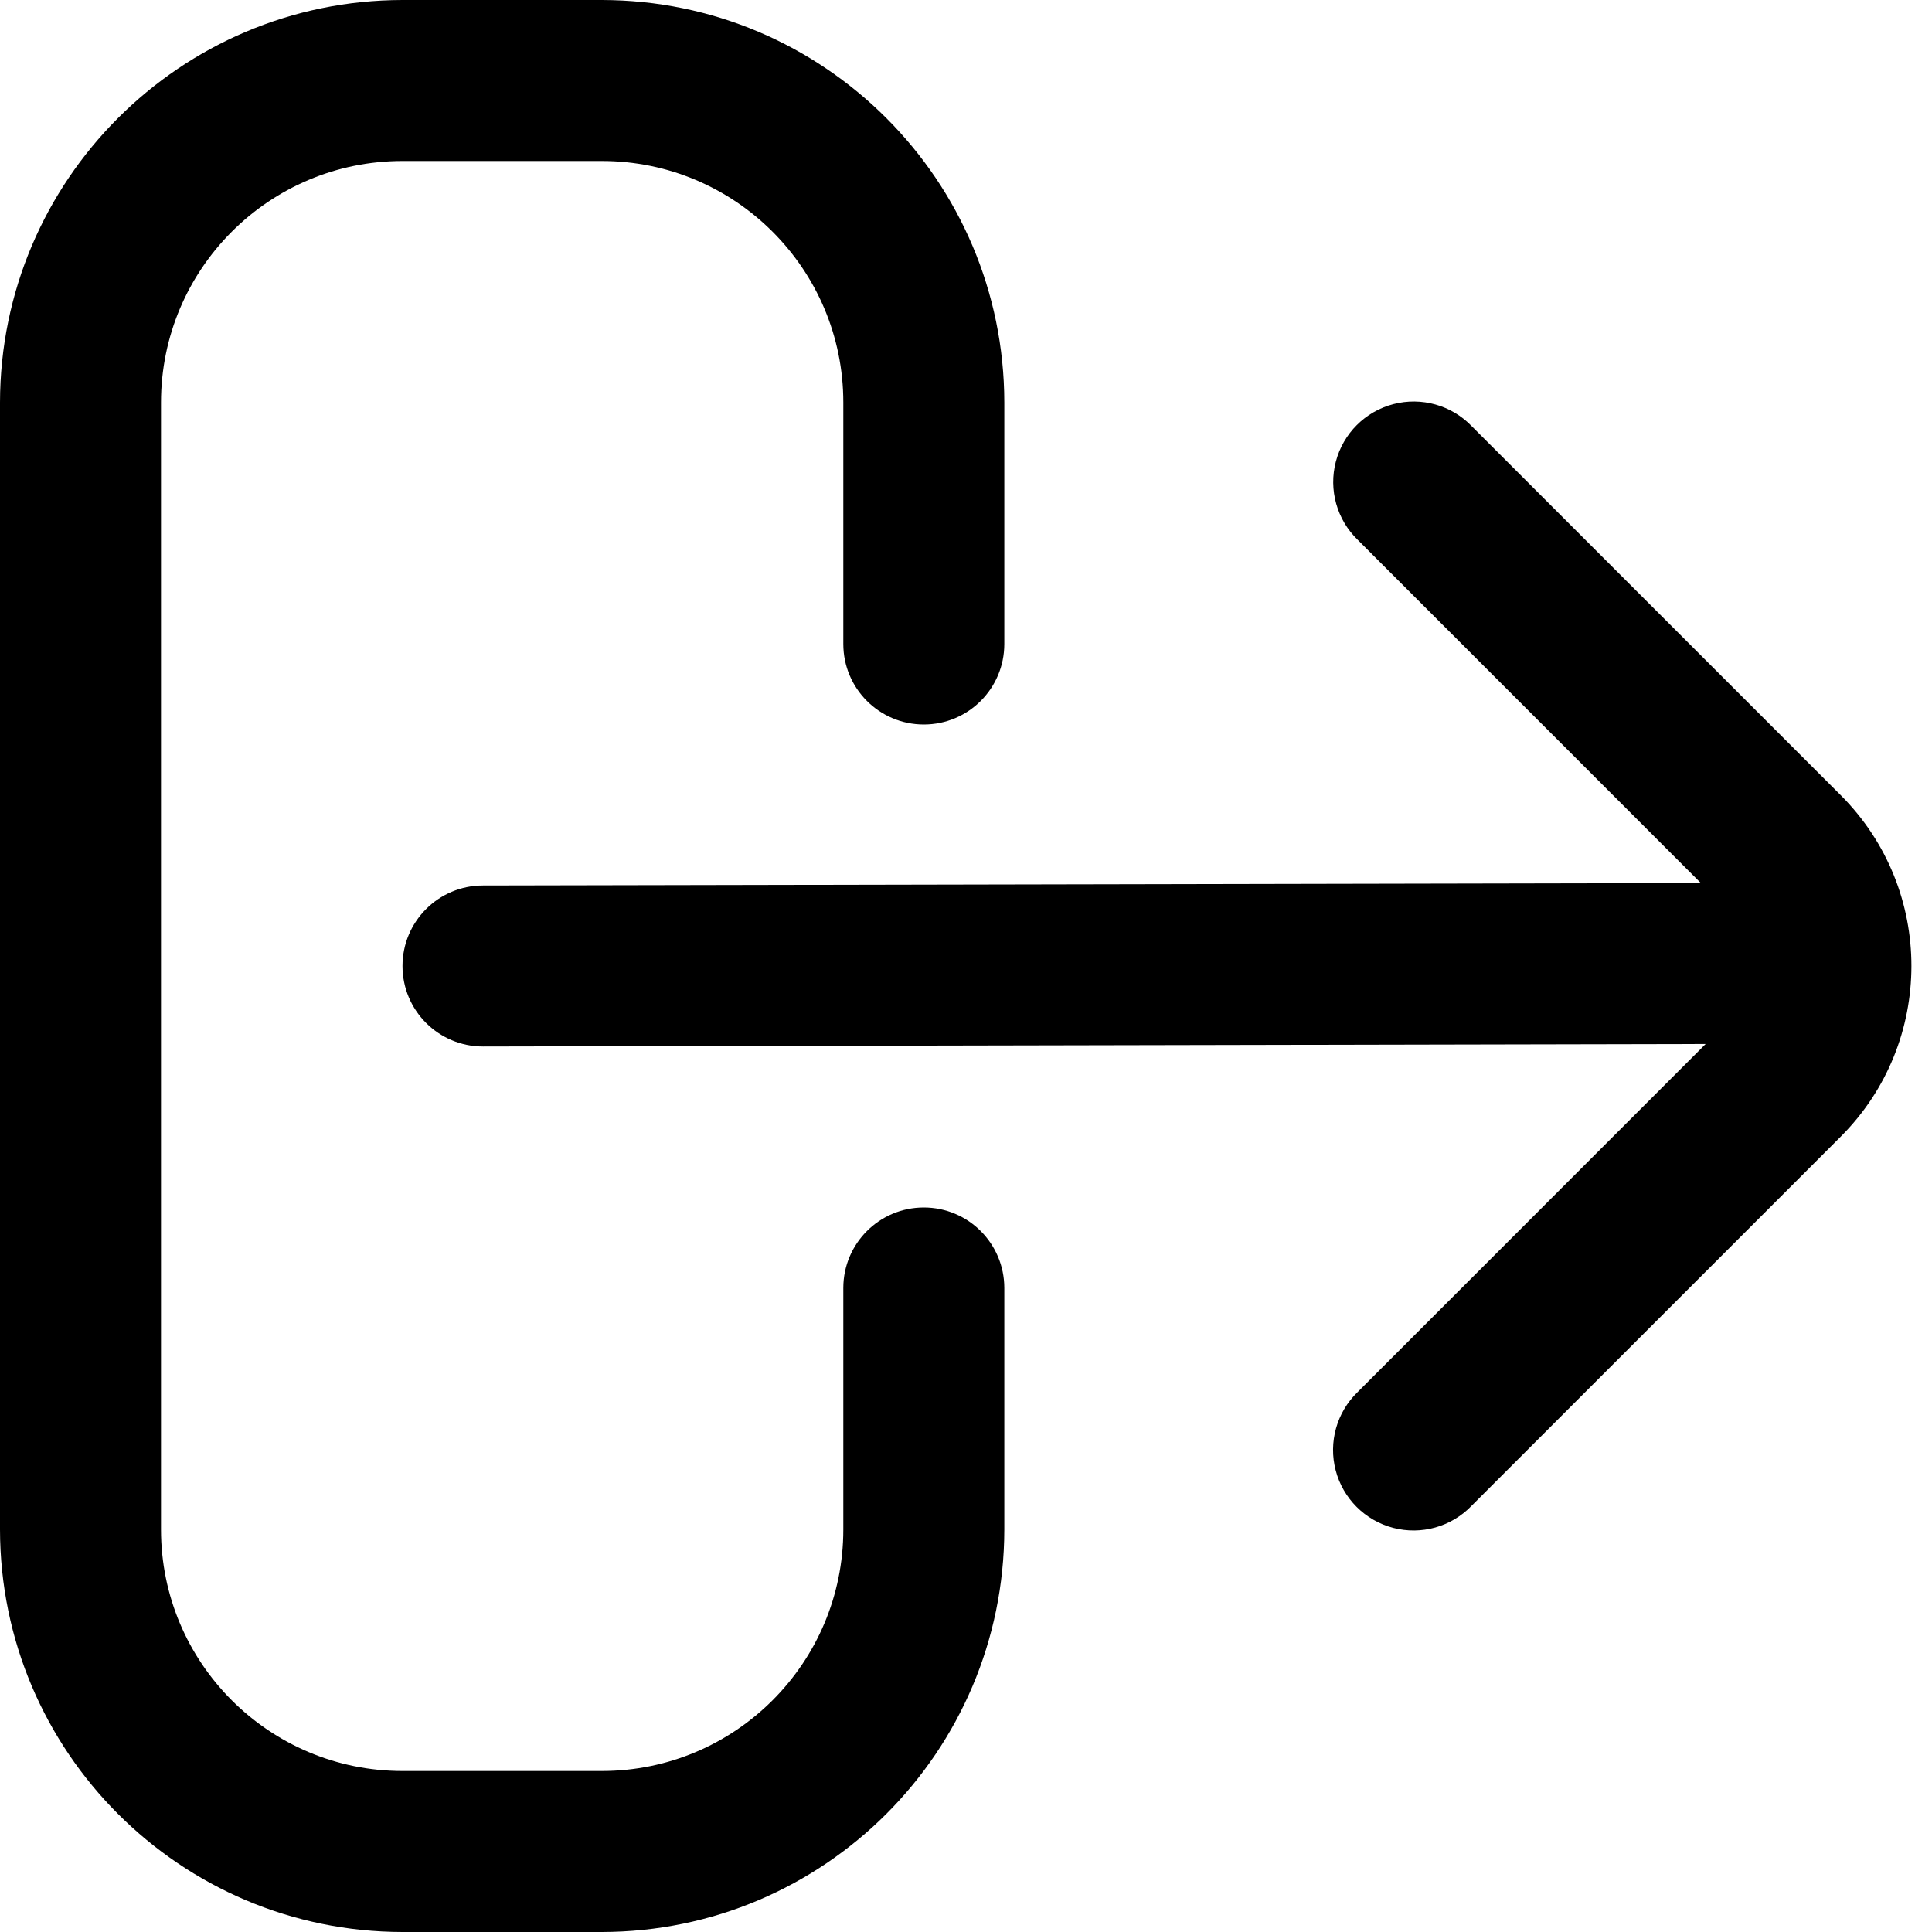
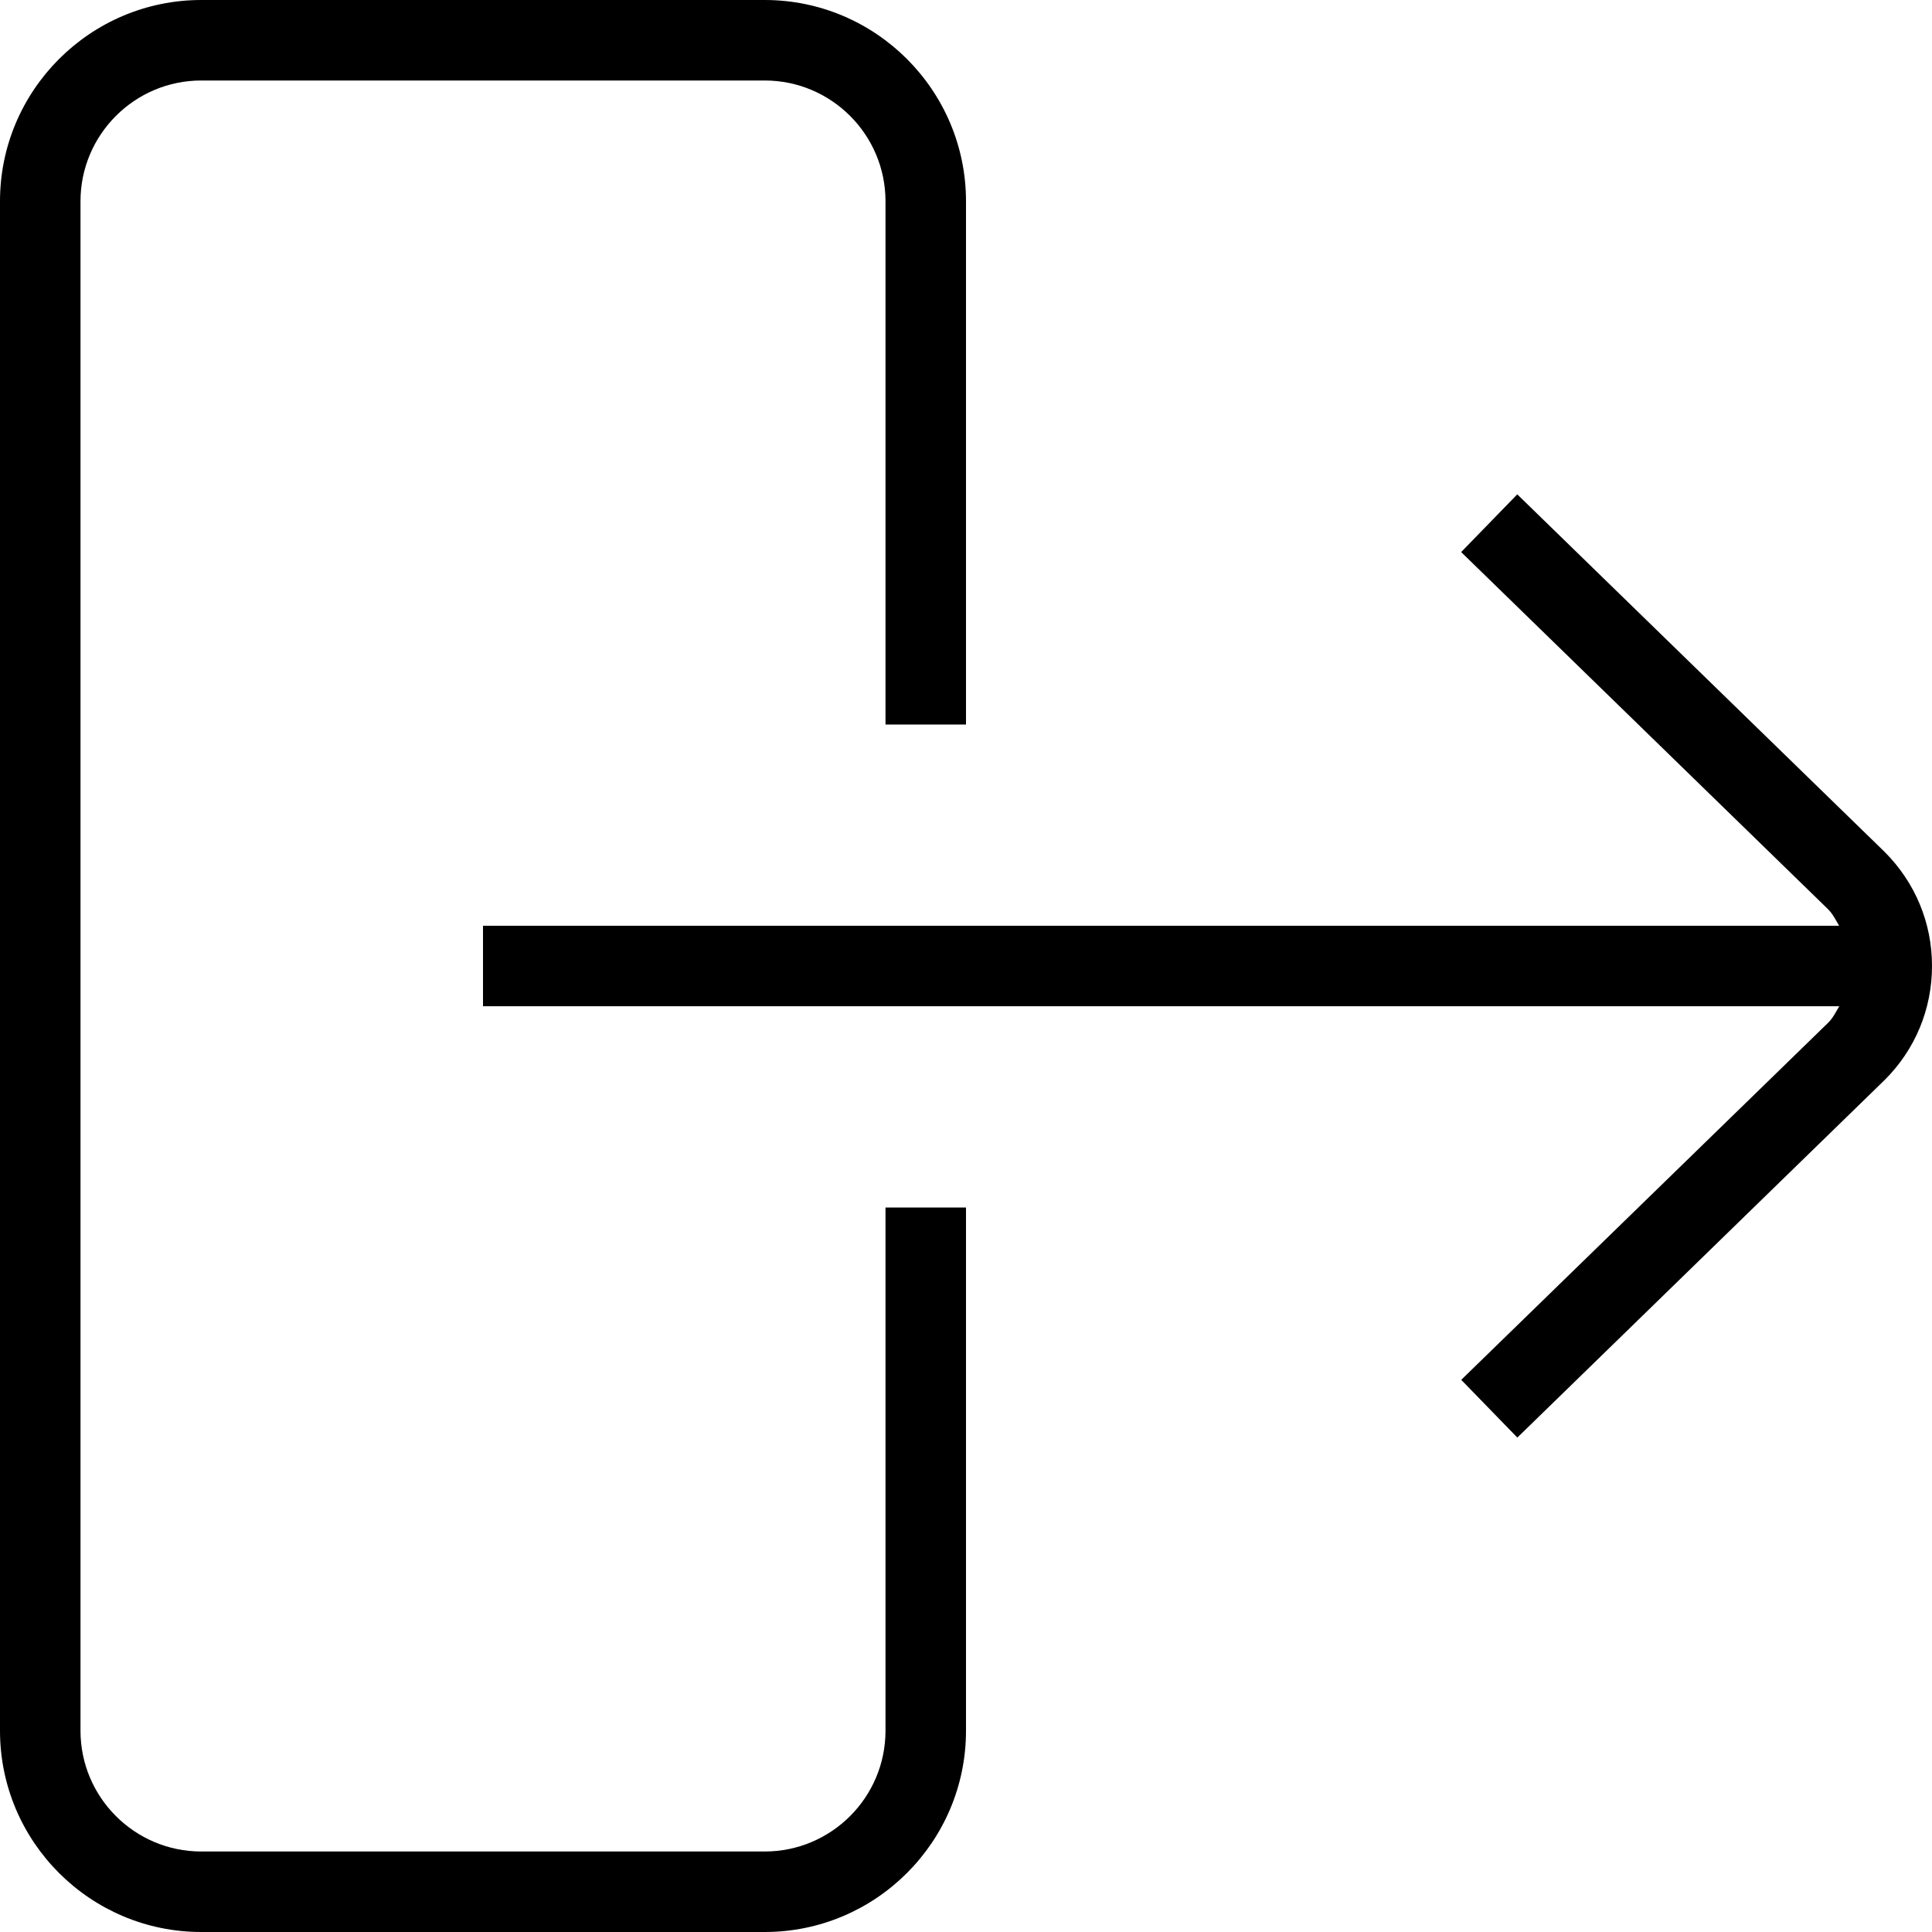
- <svg xmlns="http://www.w3.org/2000/svg" id="Layer_1" data-name="Layer 1" viewBox="0 0 24 24" width="512" height="512">
-   <path d="M11.476,15a1,1,0,0,0-1,1v3a3,3,0,0,1-3,3H5a3,3,0,0,1-3-3V5A3,3,0,0,1,5,2H7.476a3,3,0,0,1,3,3V8a1,1,0,0,0,2,0V5a5.006,5.006,0,0,0-5-5H5A5.006,5.006,0,0,0,0,5V19a5.006,5.006,0,0,0,5,5H7.476a5.006,5.006,0,0,0,5-5V16A1,1,0,0,0,11.476,15Z" />
-   <path d="M22.867,9.879,18.281,5.293a1,1,0,1,0-1.414,1.414l4.262,4.263L6,11a1,1,0,0,0,0,2H6l15.188-.031-4.323,4.324a1,1,0,1,0,1.414,1.414l4.586-4.586A3,3,0,0,0,22.867,9.879Z" />
+ <svg xmlns="http://www.w3.org/2000/svg" id="Layer_1" data-name="Layer 1" viewBox="0 0 24 24">
+   <path d="m24,12c0,.534-.208,1.037-.586,1.414l-4.565,4.444-.697-.717,4.561-4.439c.058-.058.093-.132.135-.202H6v-1h16.846c-.042-.071-.078-.147-.139-.207l-4.556-4.435.697-.717,4.561,4.439c.383.382.591.885.591,1.419Zm-13,9.5c0,.827-.673,1.5-1.5,1.5H2.5c-.827,0-1.5-.673-1.5-1.5V2.5c0-.827.673-1.5,1.5-1.5h7c.827,0,1.5.673,1.5,1.5v6.5h1V2.5c0-1.378-1.122-2.5-2.5-2.5H2.5C1.122,0,0,1.122,0,2.5v19c0,1.379,1.122,2.5,2.5,2.5h7c1.378,0,2.5-1.121,2.5-2.5v-6.5h-1v6.5Z" />
</svg>
